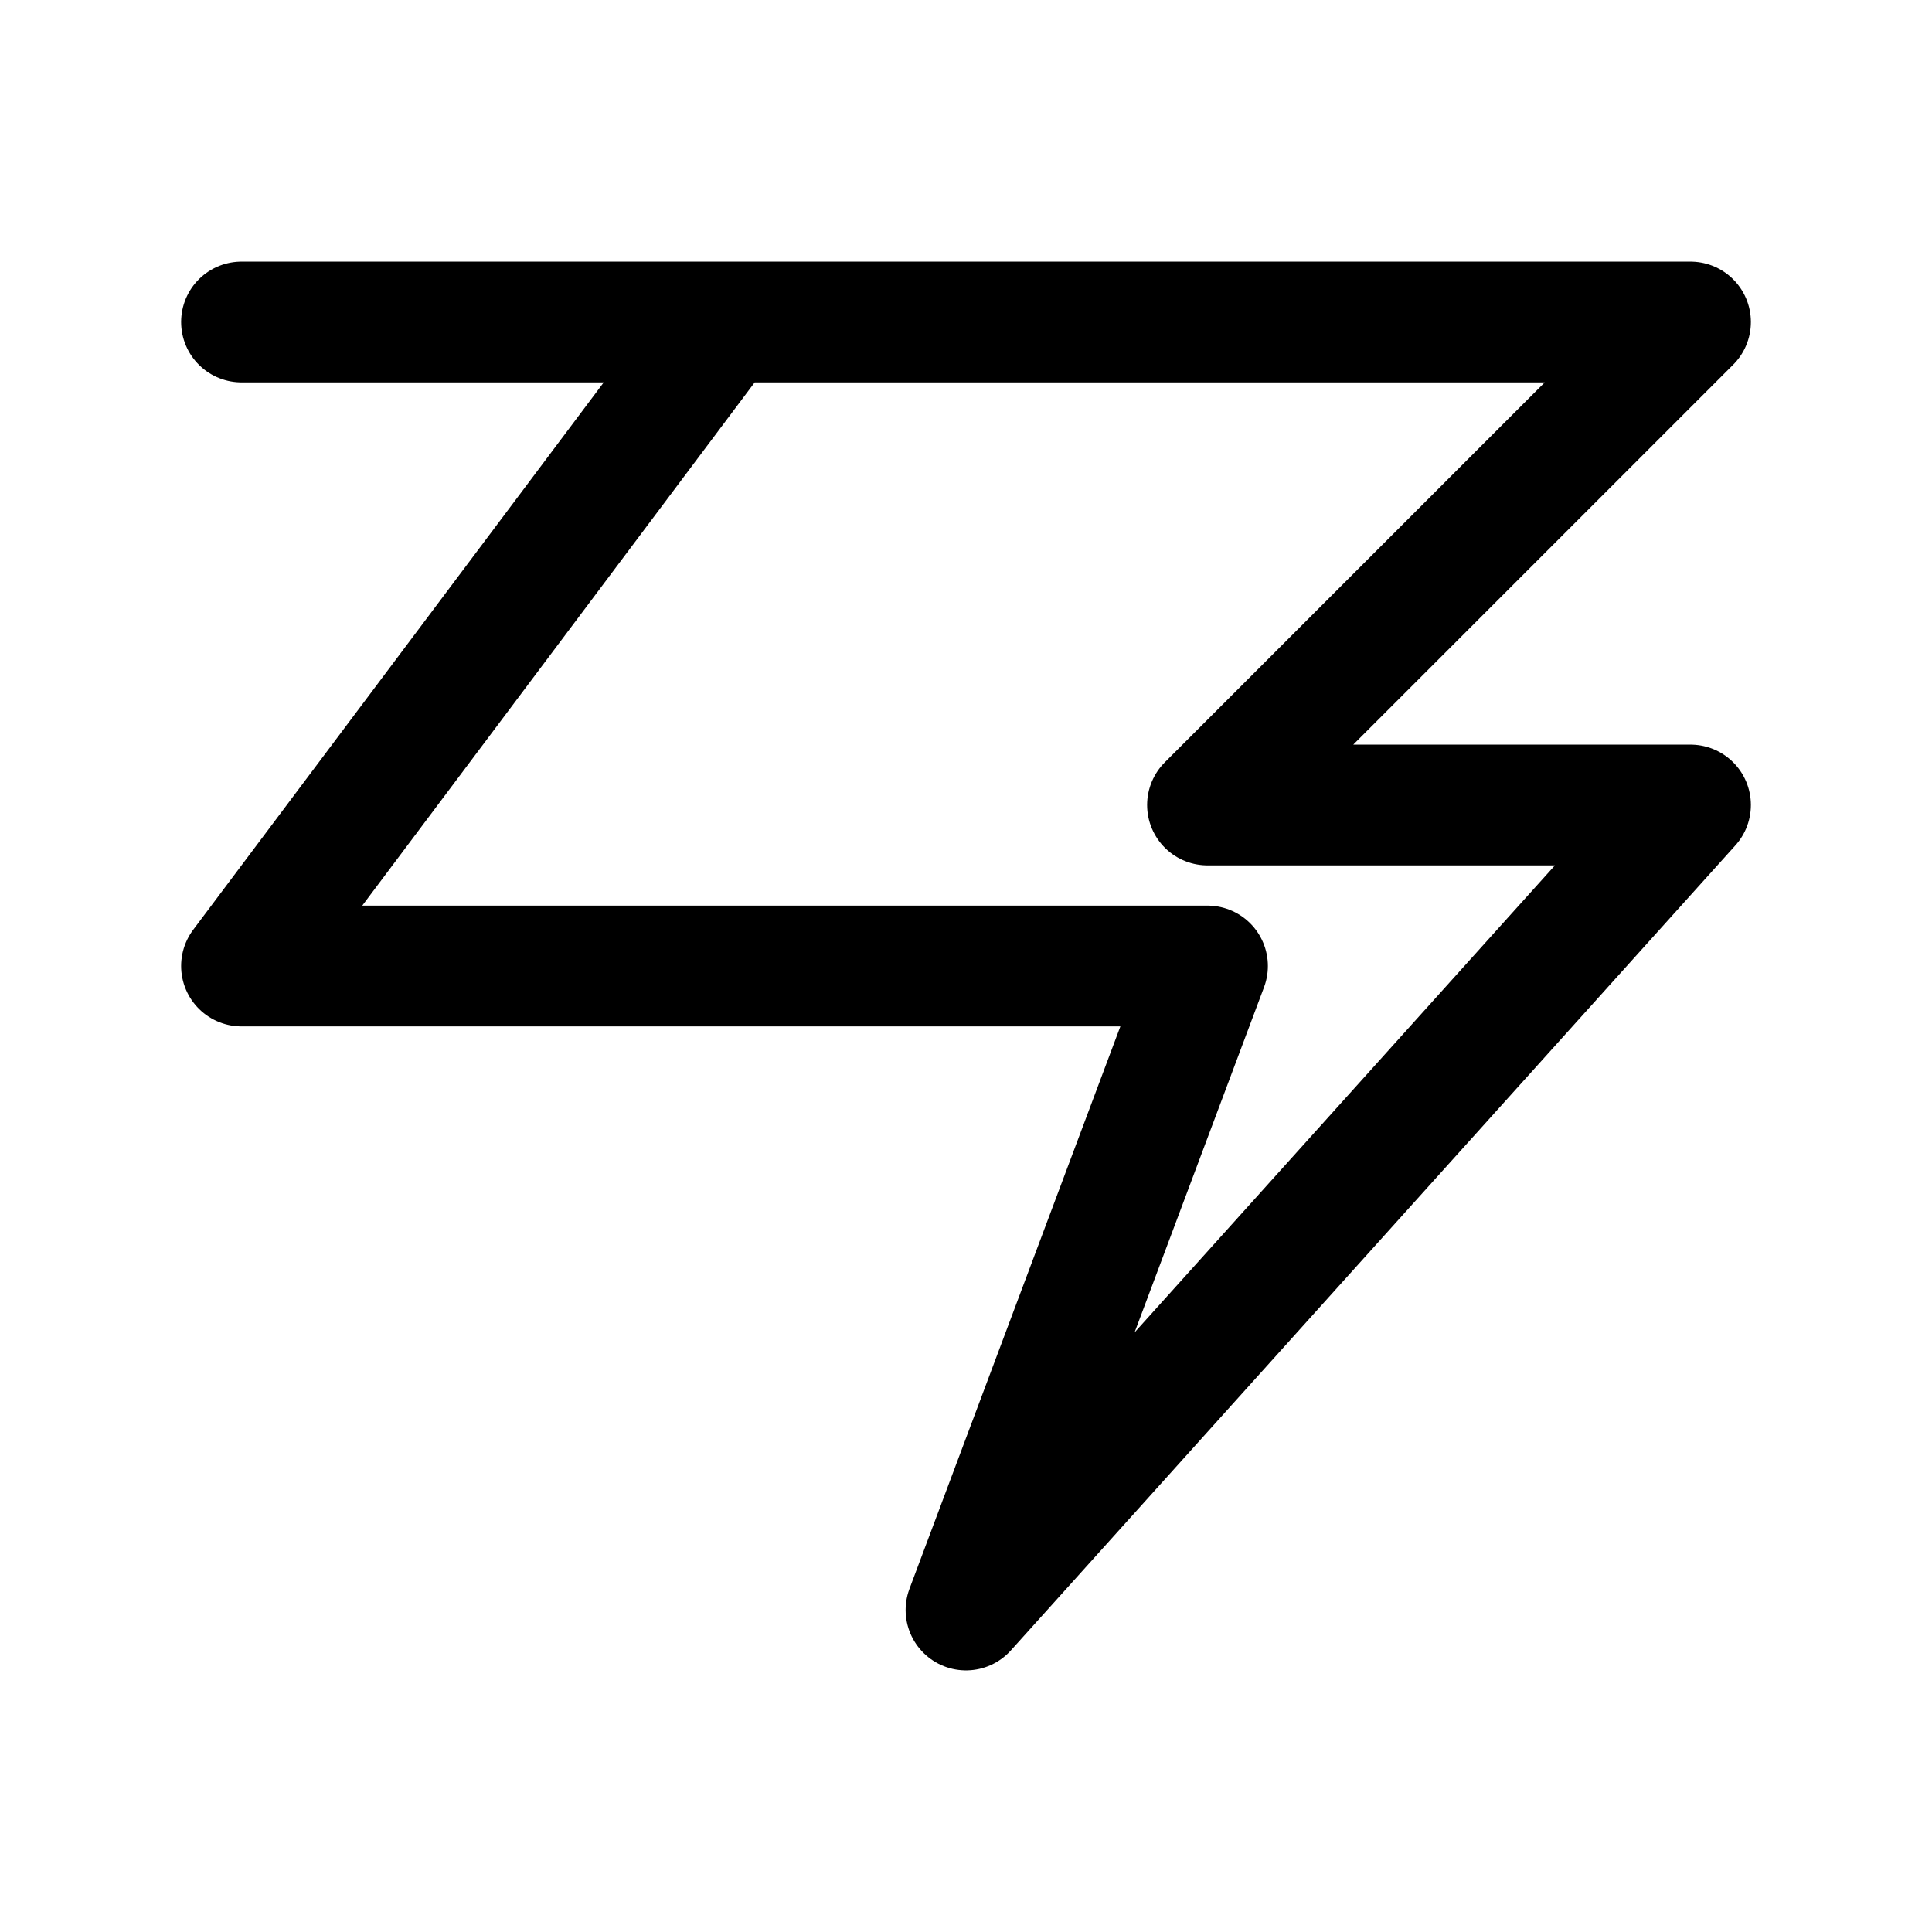
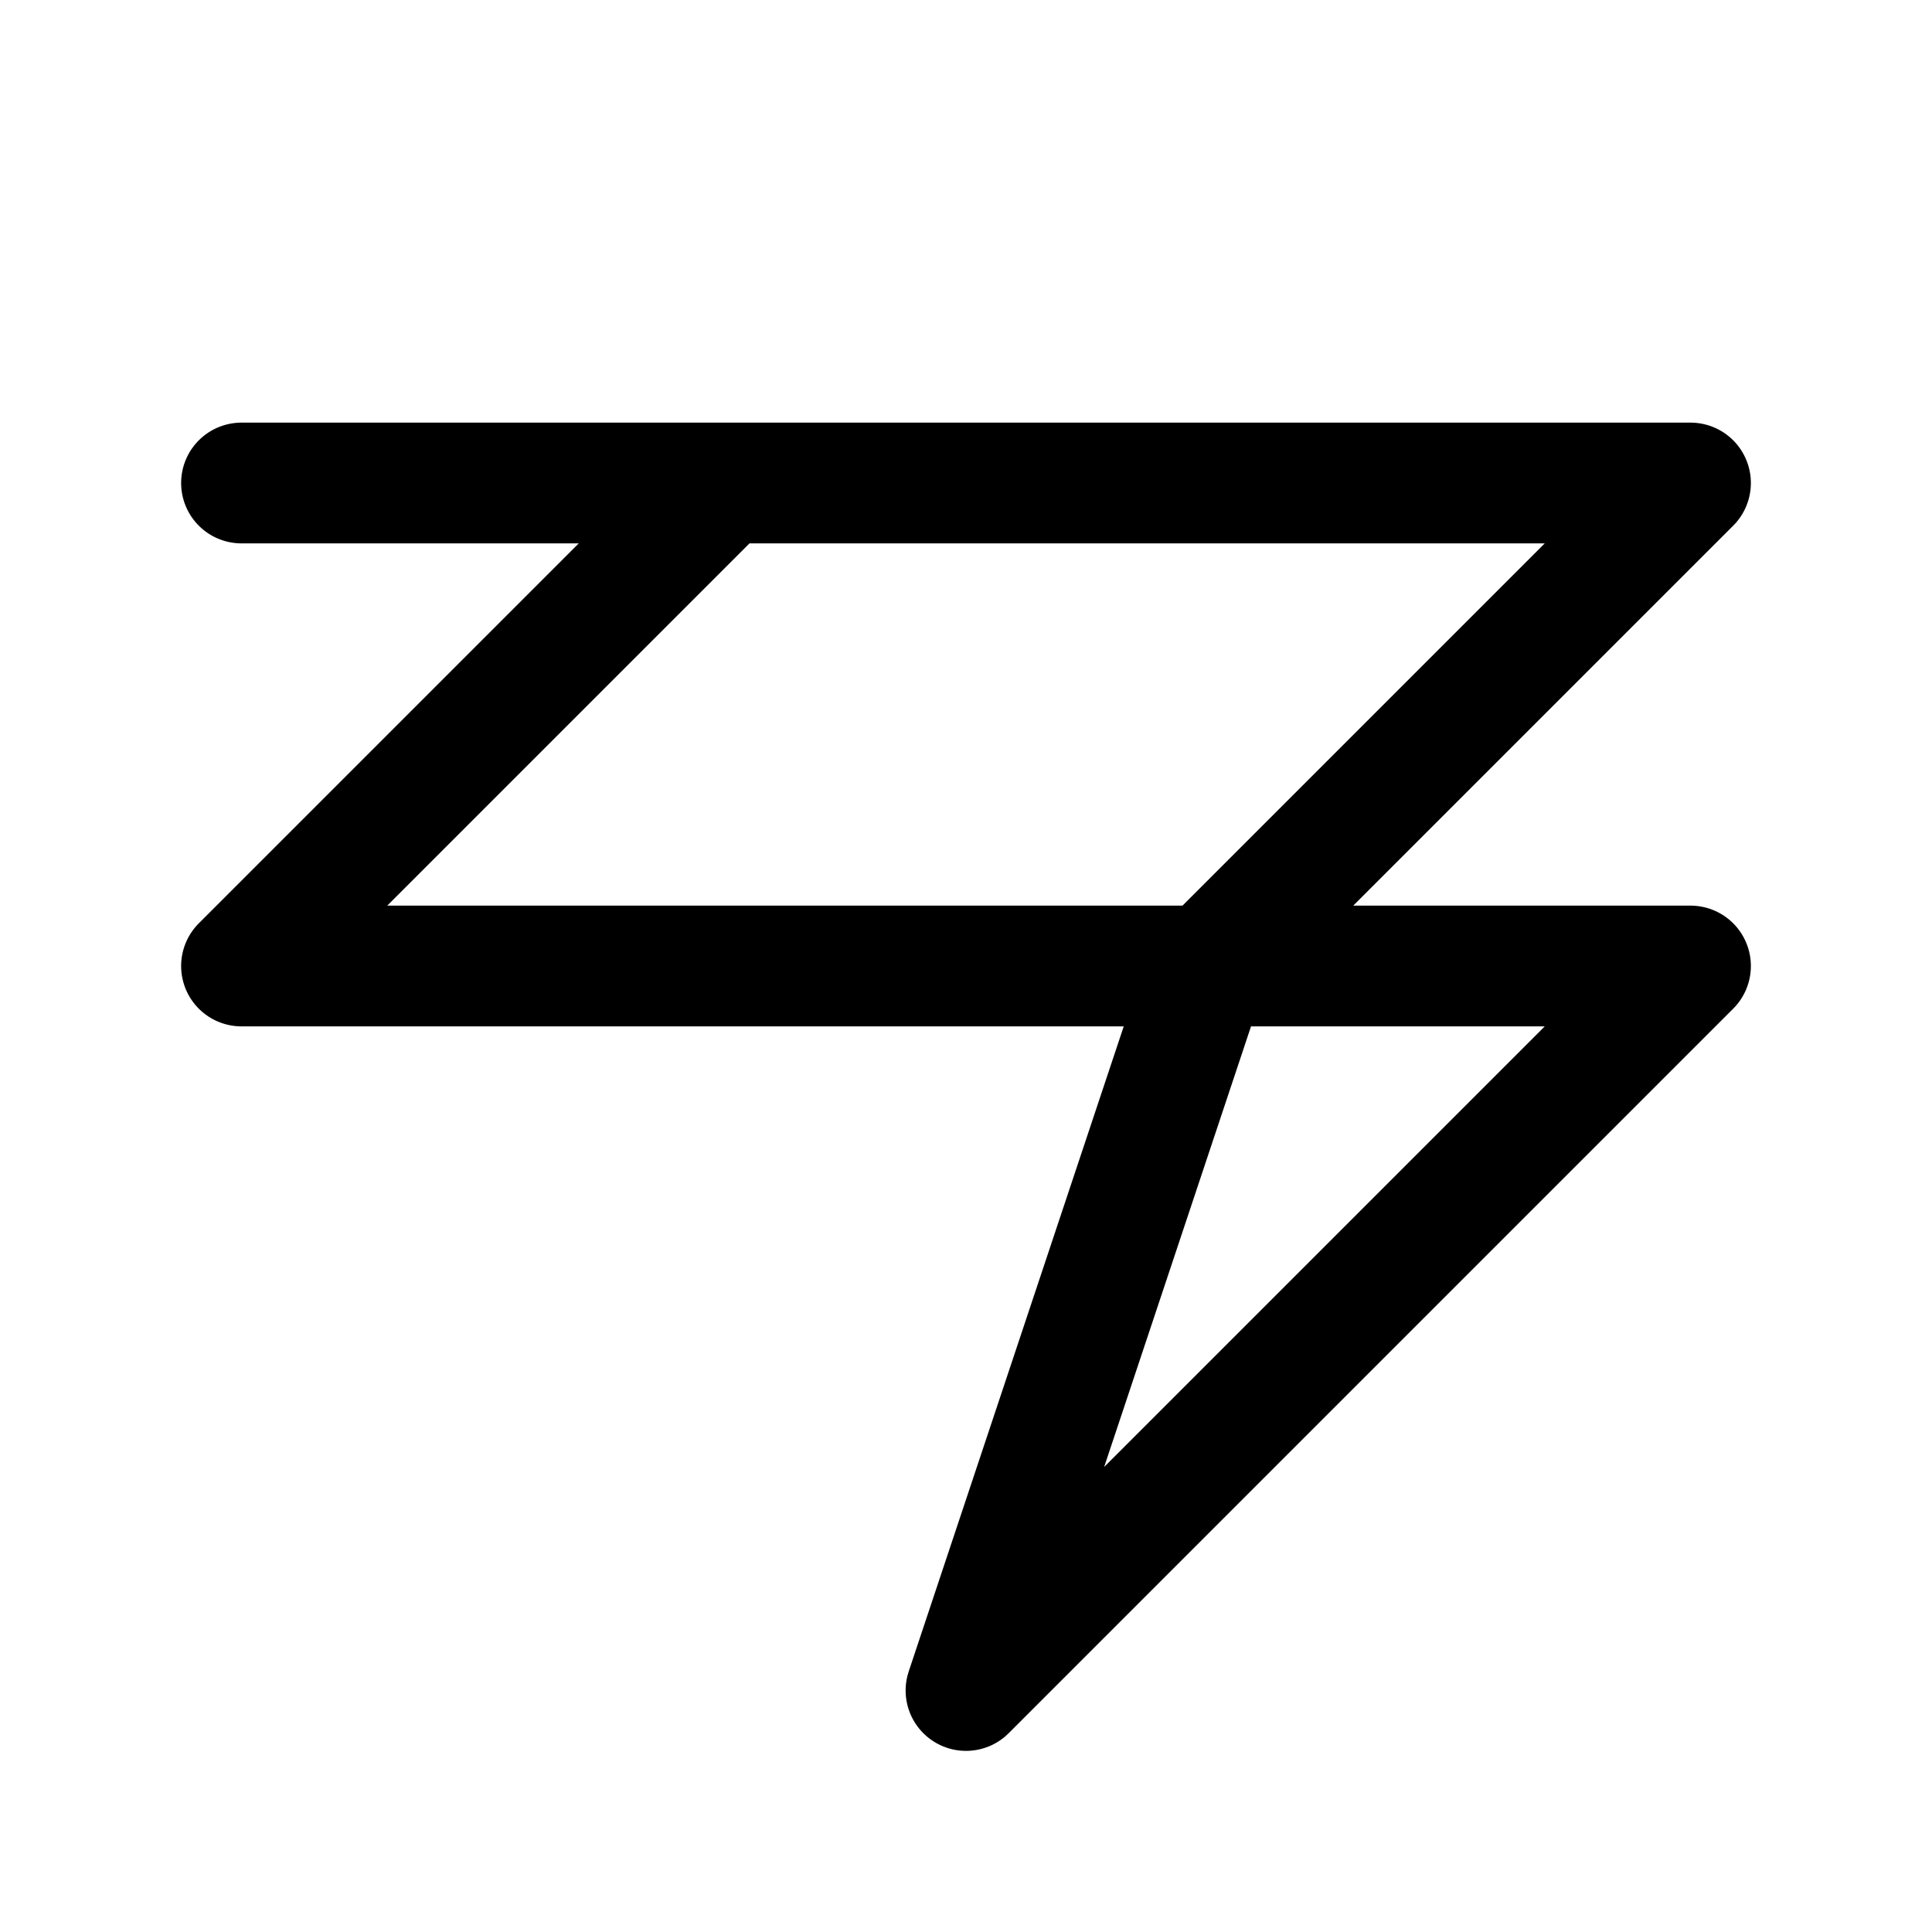
<svg xmlns="http://www.w3.org/2000/svg" viewBox="0 0 24 24" width="24" height="24" fill="none" stroke="currentColor" stroke-width="1.5" stroke-linecap="round" stroke-linejoin="round">
-   <path d="M3 4h18l-6 6h6l-9 10 3-8H3l6-8z" />
+   <path d="M3 6h18l-6 6h6l-9 9 3-9H3l6-6z" />
</svg>
